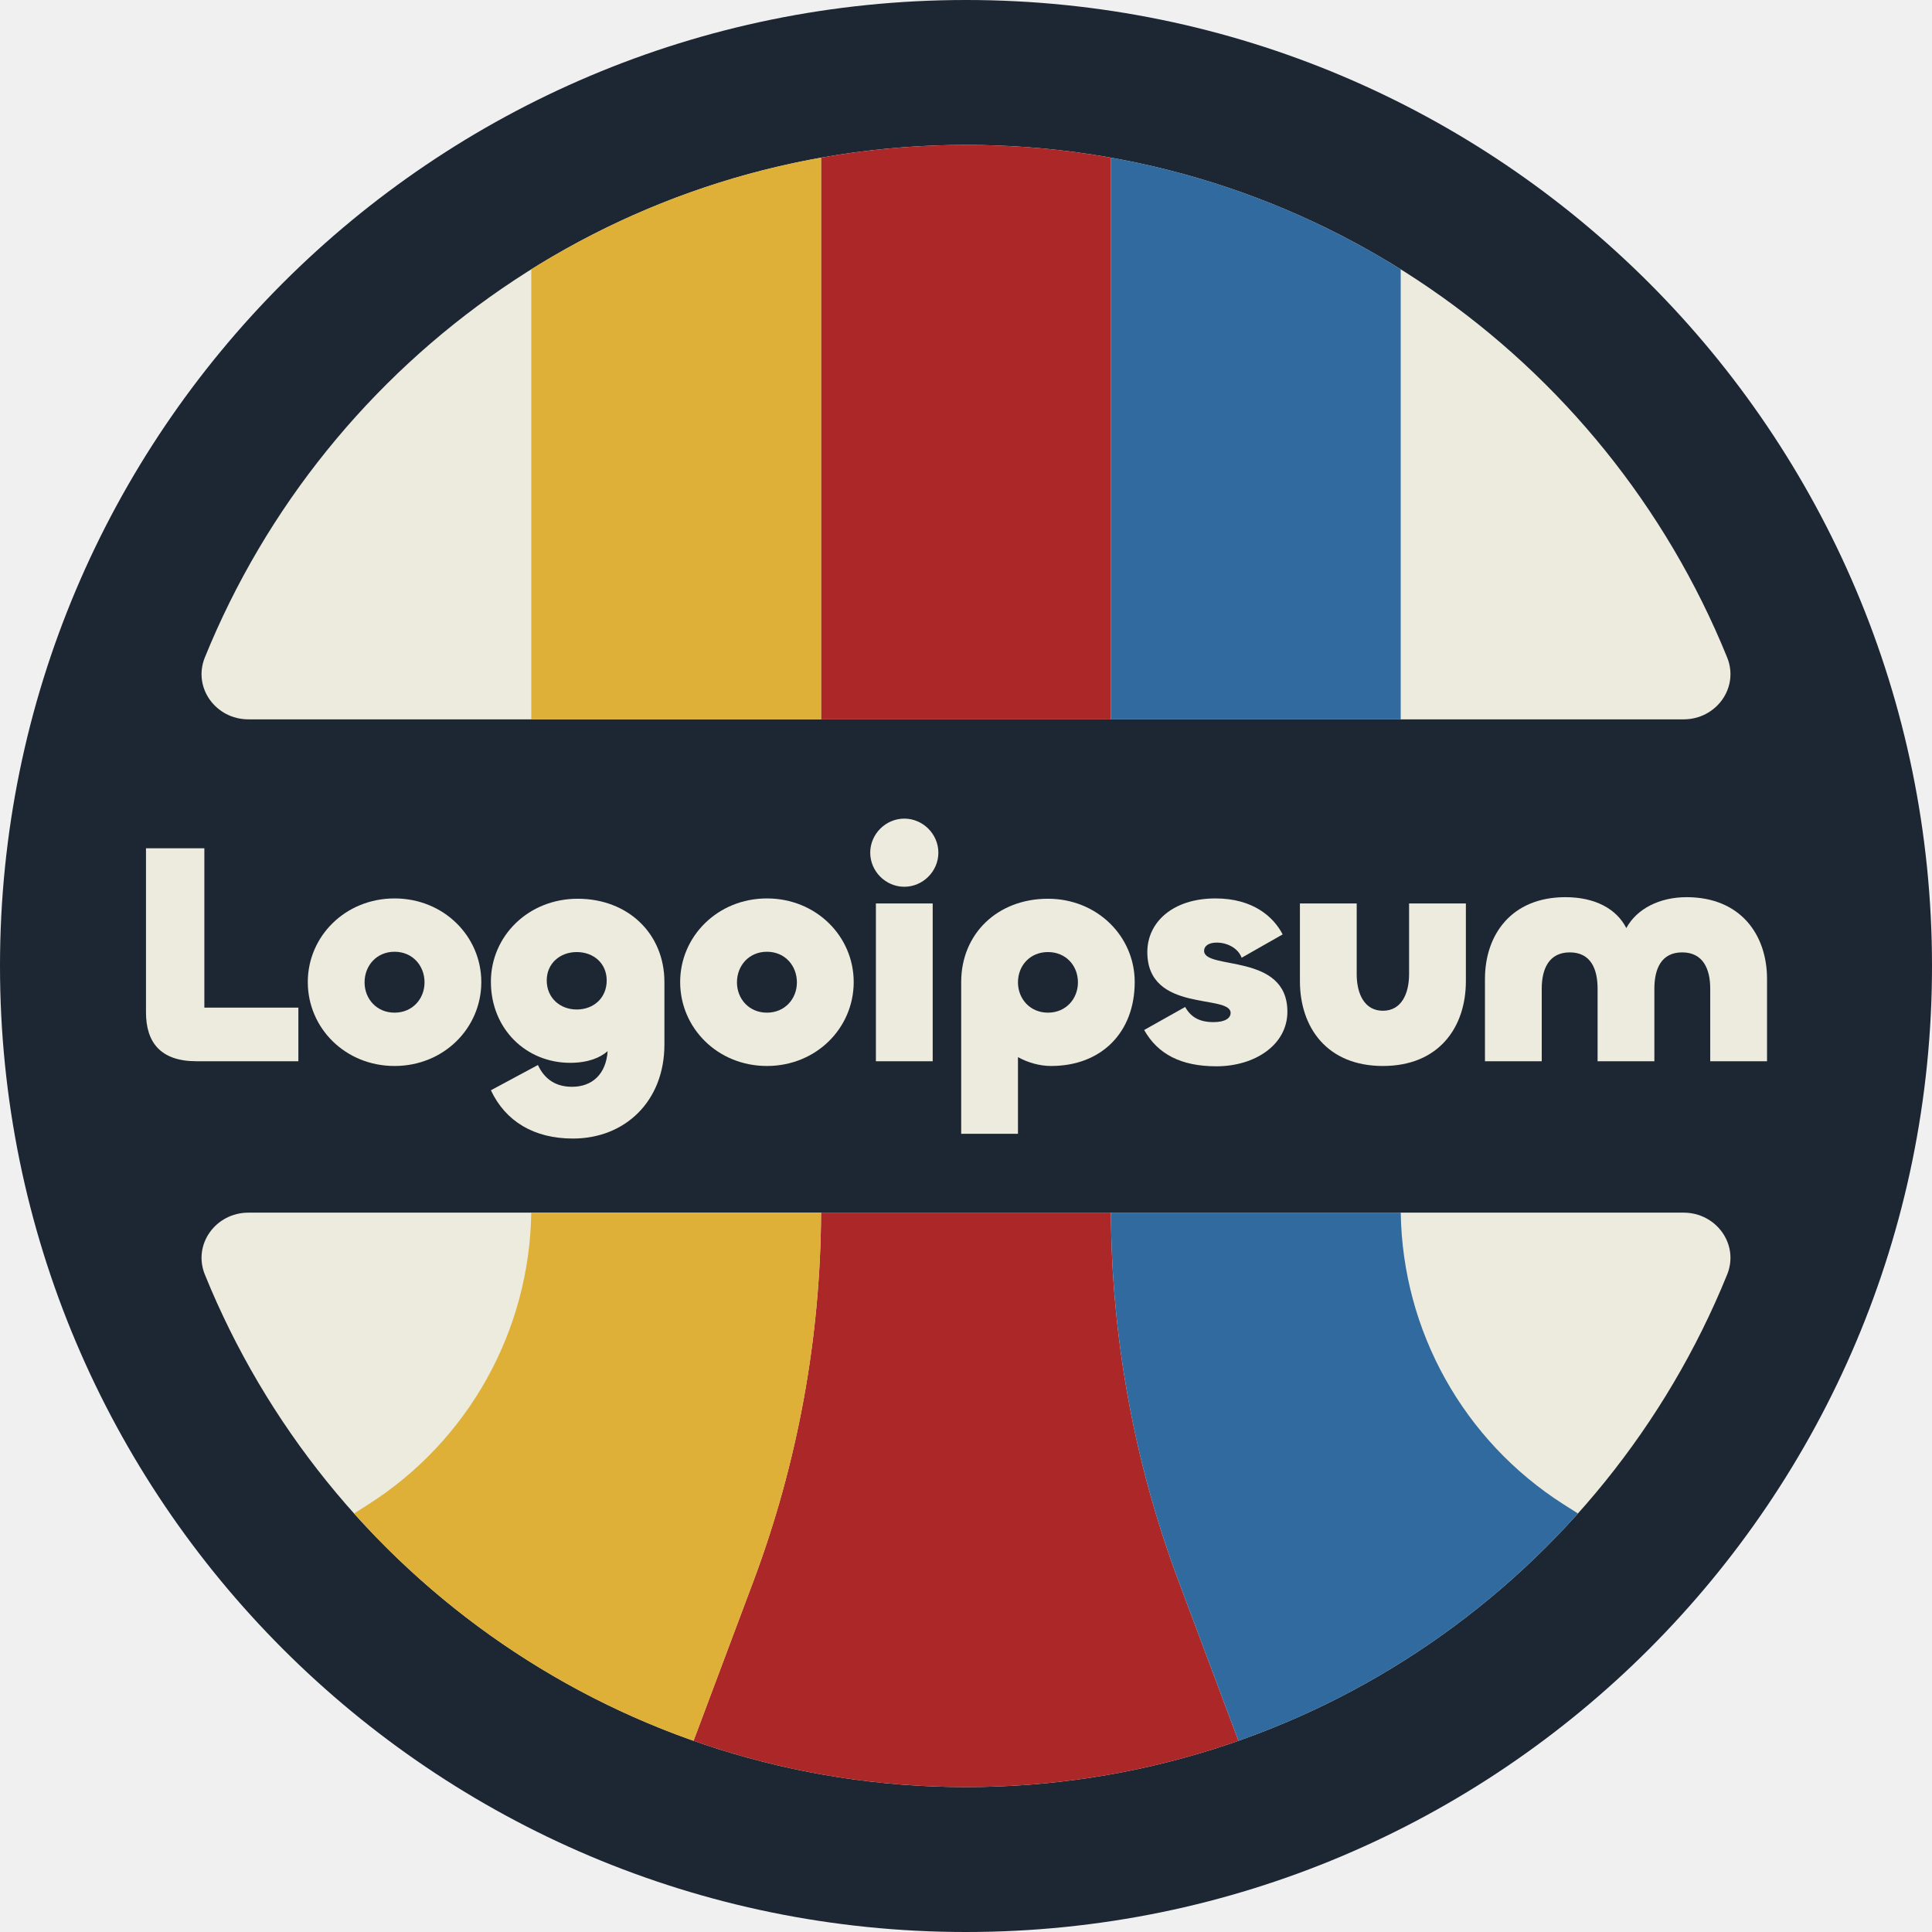
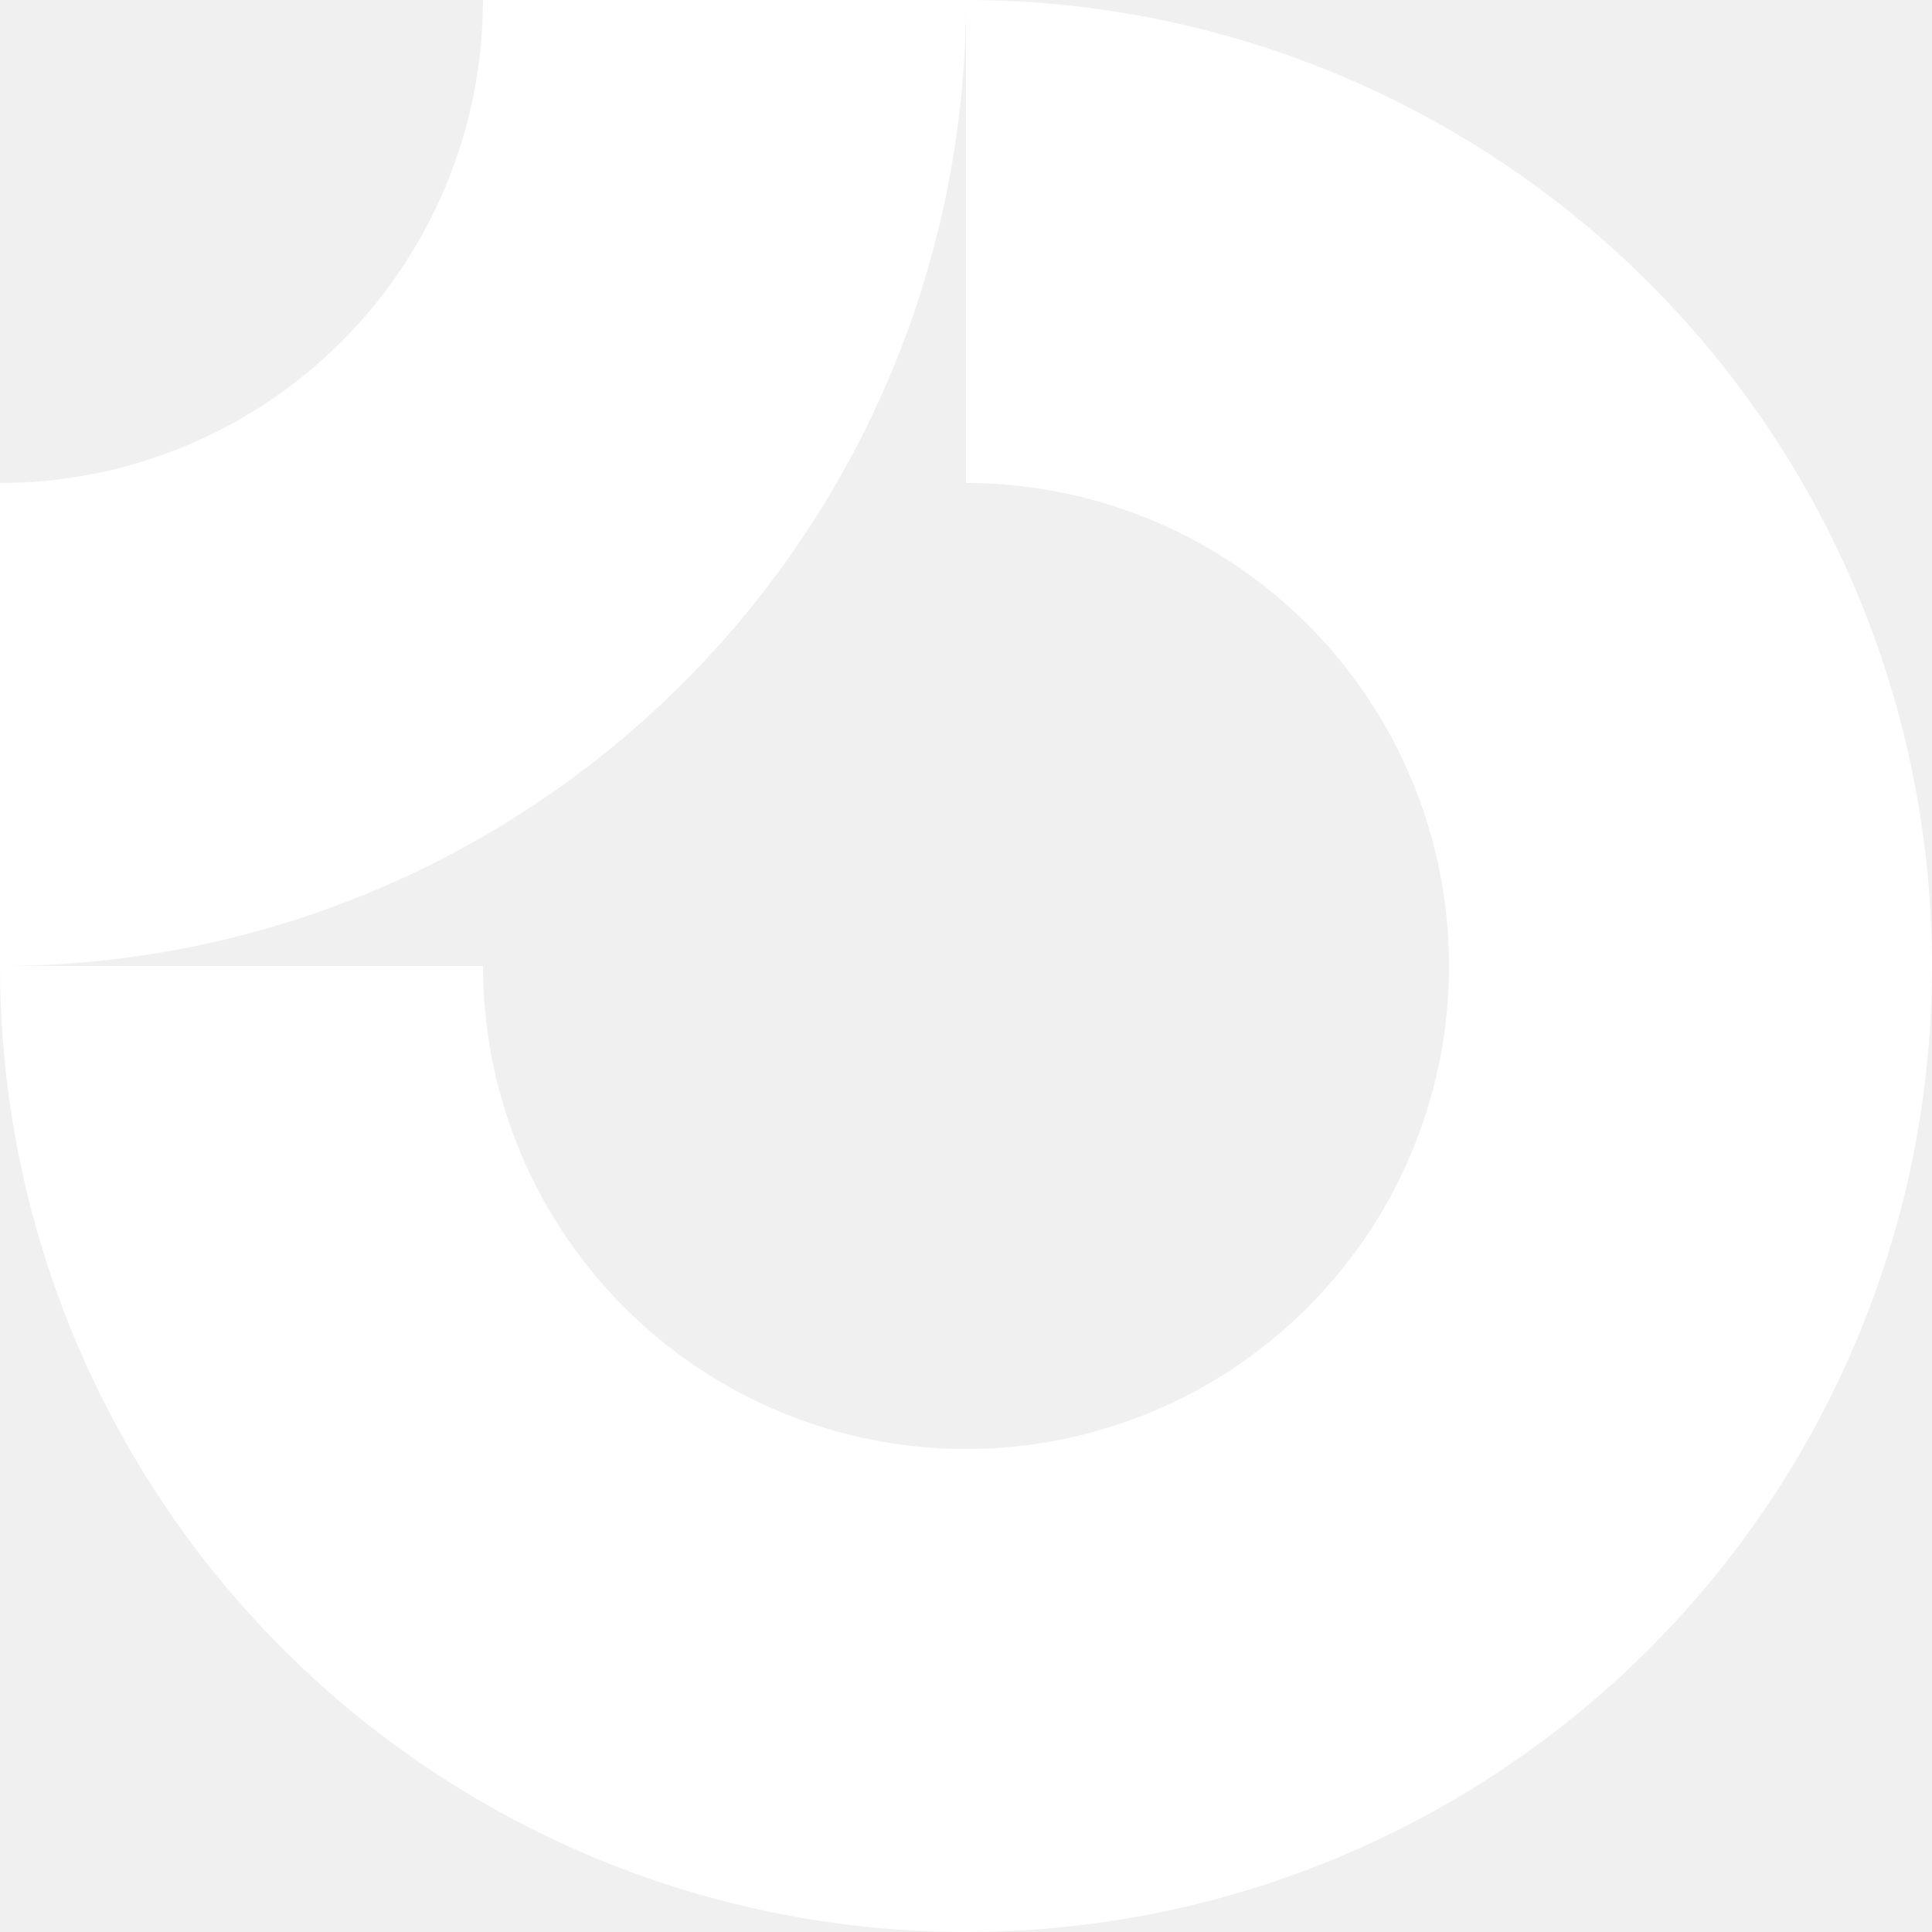
- <svg xmlns="http://www.w3.org/2000/svg" width="80" height="80" viewBox="0 0 80 80" fill="none">
-   <path d="M80 40C80 62.091 62.091 80 40 80C17.909 80 0 62.091 0 40C0 17.909 17.909 0 40 0C62.091 0 80 17.909 80 40Z" fill="#1D2633" />
-   <path d="M69.714 50.213C71.064 50.213 72.025 51.526 71.517 52.778C66.467 65.223 54.258 74 40 74C25.742 74 13.533 65.223 8.483 52.778C7.975 51.526 8.935 50.213 10.286 50.213H69.714Z" fill="#EDEBDE" />
-   <path d="M71.517 27.222C72.025 28.474 71.064 29.787 69.714 29.787H10.286C8.935 29.787 7.975 28.474 8.483 27.222C13.533 14.777 25.742 6 40 6C54.258 6 66.466 14.777 71.517 27.222Z" fill="#EDEBDE" />
-   <path d="M69.837 37.15C72.084 37.15 73.169 38.718 73.169 40.534V43.944H70.817V40.939C70.817 40.116 70.516 39.436 69.654 39.436C68.792 39.436 68.504 40.116 68.504 40.939V43.944H66.153V40.939C66.153 40.116 65.865 39.436 65.003 39.436C64.141 39.436 63.84 40.116 63.84 40.939V43.944H61.489V40.534C61.489 38.718 62.573 37.15 64.82 37.15C66.048 37.15 66.937 37.633 67.342 38.43C67.773 37.633 68.713 37.15 69.837 37.15Z" fill="#EDEBDE" />
-   <path d="M57.263 41.853C58.02 41.853 58.347 41.161 58.347 40.338V37.411H60.699V40.625C60.699 42.546 59.575 44.14 57.263 44.14C54.95 44.14 53.827 42.546 53.827 40.625V37.411H56.178V40.338C56.178 41.161 56.505 41.853 57.263 41.853Z" fill="#EDEBDE" />
-   <path d="M50.369 44.153C48.892 44.153 47.939 43.643 47.377 42.65L49.075 41.697C49.31 42.115 49.663 42.324 50.251 42.324C50.734 42.324 50.957 42.154 50.957 41.945C50.957 41.148 47.508 41.958 47.508 39.423C47.508 38.195 48.553 37.202 50.33 37.202C51.884 37.202 52.733 37.96 53.112 38.692L51.414 39.658C51.27 39.266 50.826 39.031 50.382 39.031C50.042 39.031 49.859 39.175 49.859 39.371C49.859 40.181 53.308 39.436 53.308 41.892C53.308 43.264 51.963 44.153 50.369 44.153Z" fill="#EDEBDE" />
-   <path d="M42.152 46.949H39.801V40.664C39.801 38.666 41.303 37.215 43.394 37.215C45.432 37.215 46.986 38.77 46.986 40.664C46.986 42.755 45.602 44.14 43.524 44.14C43.041 44.14 42.557 43.996 42.152 43.774V46.949ZM43.394 41.932C44.138 41.932 44.635 41.357 44.635 40.678C44.635 39.985 44.138 39.423 43.394 39.423C42.649 39.423 42.152 39.985 42.152 40.678C42.152 41.357 42.649 41.932 43.394 41.932Z" fill="#EDEBDE" />
-   <path d="M37.445 36.719C36.674 36.719 36.034 36.079 36.034 35.308C36.034 34.537 36.674 33.897 37.445 33.897C38.216 33.897 38.856 34.537 38.856 35.308C38.856 36.079 38.216 36.719 37.445 36.719ZM36.269 37.411H38.621V43.944H36.269V37.411Z" fill="#EDEBDE" />
-   <path d="M31.757 44.14C29.719 44.14 28.164 42.572 28.164 40.664C28.164 38.77 29.719 37.202 31.757 37.202C33.795 37.202 35.35 38.77 35.35 40.664C35.35 42.572 33.795 44.14 31.757 44.14ZM31.757 41.932C32.502 41.932 32.998 41.357 32.998 40.678C32.998 39.985 32.502 39.41 31.757 39.41C31.012 39.41 30.516 39.985 30.516 40.678C30.516 41.357 31.012 41.932 31.757 41.932Z" fill="#EDEBDE" />
-   <path d="M23.724 47.145C22.104 47.145 20.928 46.426 20.327 45.146L22.273 44.1C22.483 44.545 22.875 45.002 23.684 45.002C24.534 45.002 25.096 44.466 25.161 43.526C24.847 43.8 24.351 44.009 23.606 44.009C21.79 44.009 20.327 42.611 20.327 40.651C20.327 38.757 21.881 37.215 23.92 37.215C26.01 37.215 27.512 38.666 27.512 40.664V43.251C27.512 45.603 25.879 47.145 23.724 47.145ZM23.881 41.801C24.586 41.801 25.122 41.318 25.122 40.599C25.122 39.894 24.586 39.423 23.881 39.423C23.188 39.423 22.639 39.894 22.639 40.599C22.639 41.318 23.188 41.801 23.881 41.801Z" fill="#EDEBDE" />
-   <path d="M16.337 44.14C14.299 44.14 12.745 42.572 12.745 40.664C12.745 38.77 14.299 37.202 16.337 37.202C18.375 37.202 19.93 38.77 19.93 40.664C19.93 42.572 18.375 44.14 16.337 44.14ZM16.337 41.932C17.082 41.932 17.579 41.357 17.579 40.678C17.579 39.985 17.082 39.41 16.337 39.41C15.593 39.41 15.096 39.985 15.096 40.678C15.096 41.357 15.593 41.932 16.337 41.932Z" fill="#EDEBDE" />
-   <path d="M8.462 35.125V41.723H12.355V43.944H8.136C6.646 43.944 6.045 43.16 6.045 41.919V35.125H8.462Z" fill="#EDEBDE" />
-   <path d="M34 6.528C35.948 6.181 37.953 6 40 6C42.047 6 44.052 6.181 46 6.528V29.787H34V6.528Z" fill="#AC2828" />
-   <path d="M46 50.213H33.999C33.974 55.431 33.023 60.604 31.191 65.491L28.718 72.084C32.249 73.325 36.045 74 40 74C43.954 74 47.751 73.325 51.281 72.084L48.809 65.491C46.976 60.604 46.026 55.431 46 50.213Z" fill="#AC2828" />
-   <path d="M46 6.528C50.341 7.301 54.397 8.897 58 11.15V29.787H46V6.528Z" fill="#306A9F" />
-   <path d="M51.281 72.084C56.739 70.165 61.559 66.893 65.339 62.67L64.749 62.295C60.606 59.658 58.073 55.115 58.002 50.213H46.001C46.026 55.431 46.976 60.604 48.809 65.491L51.281 72.084Z" fill="#306A9F" />
-   <path d="M22 11.15C25.603 8.897 29.659 7.301 34 6.528V29.787H22V11.15Z" fill="#DEB038" />
-   <path d="M21.998 50.213H33.999C33.974 55.409 33.032 60.56 31.214 65.428L28.718 72.084C23.261 70.165 18.441 66.893 14.661 62.67L15.251 62.295C19.394 59.658 21.927 55.115 21.998 50.213Z" fill="#DEB038" />
+ <svg xmlns="http://www.w3.org/2000/svg" id="logo-86" width="40" height="40" viewBox="0 0 40 40" fill="none">
+   <path class="ccustom" fill-rule="evenodd" clip-rule="evenodd" d="M25.556 11.685C23.911 10.586 21.978 10 20 10V0C23.956 0 27.822 1.173 31.111 3.371C34.4 5.568 36.964 8.692 38.478 12.346C39.991 16.001 40.387 20.022 39.616 23.902C38.844 27.781 36.939 31.345 34.142 34.142C31.345 36.939 27.781 38.844 23.902 39.616C20.022 40.387 16.001 39.991 12.346 38.478C8.692 36.964 5.568 34.4 3.371 31.111C1.173 27.822 0 23.956 0 20H10C10 21.978 10.586 23.911 11.685 25.556C12.784 27.2 14.346 28.482 16.173 29.239C18 29.996 20.011 30.194 21.951 29.808C23.891 29.422 25.672 28.47 27.071 27.071C28.47 25.672 29.422 23.891 29.808 21.951C30.194 20.011 29.996 18 29.239 16.173C28.482 14.346 27.2 12.784 25.556 11.685Z" fill="#fff" />
+   <path class="ccustom" fill-rule="evenodd" clip-rule="evenodd" d="M10 5.16562e-07C10 1.313 9.741 2.614 9.239 3.827C8.736 5.04 8 6.142 7.071 7.071C6.142 8 5.04 8.736 3.827 9.239C2.614 9.741 1.313 10 5.4439e-06 10L5.00679e-06 20C2.626 20 5.227 19.483 7.654 18.478C10.08 17.473 12.285 15.999 14.142 14.142C15.999 12.285 17.473 10.08 18.478 7.654C19.483 5.227 20 2.626 20 -3.81469e-06L10 5.16562e-07Z" fill="#fff" />
</svg>
